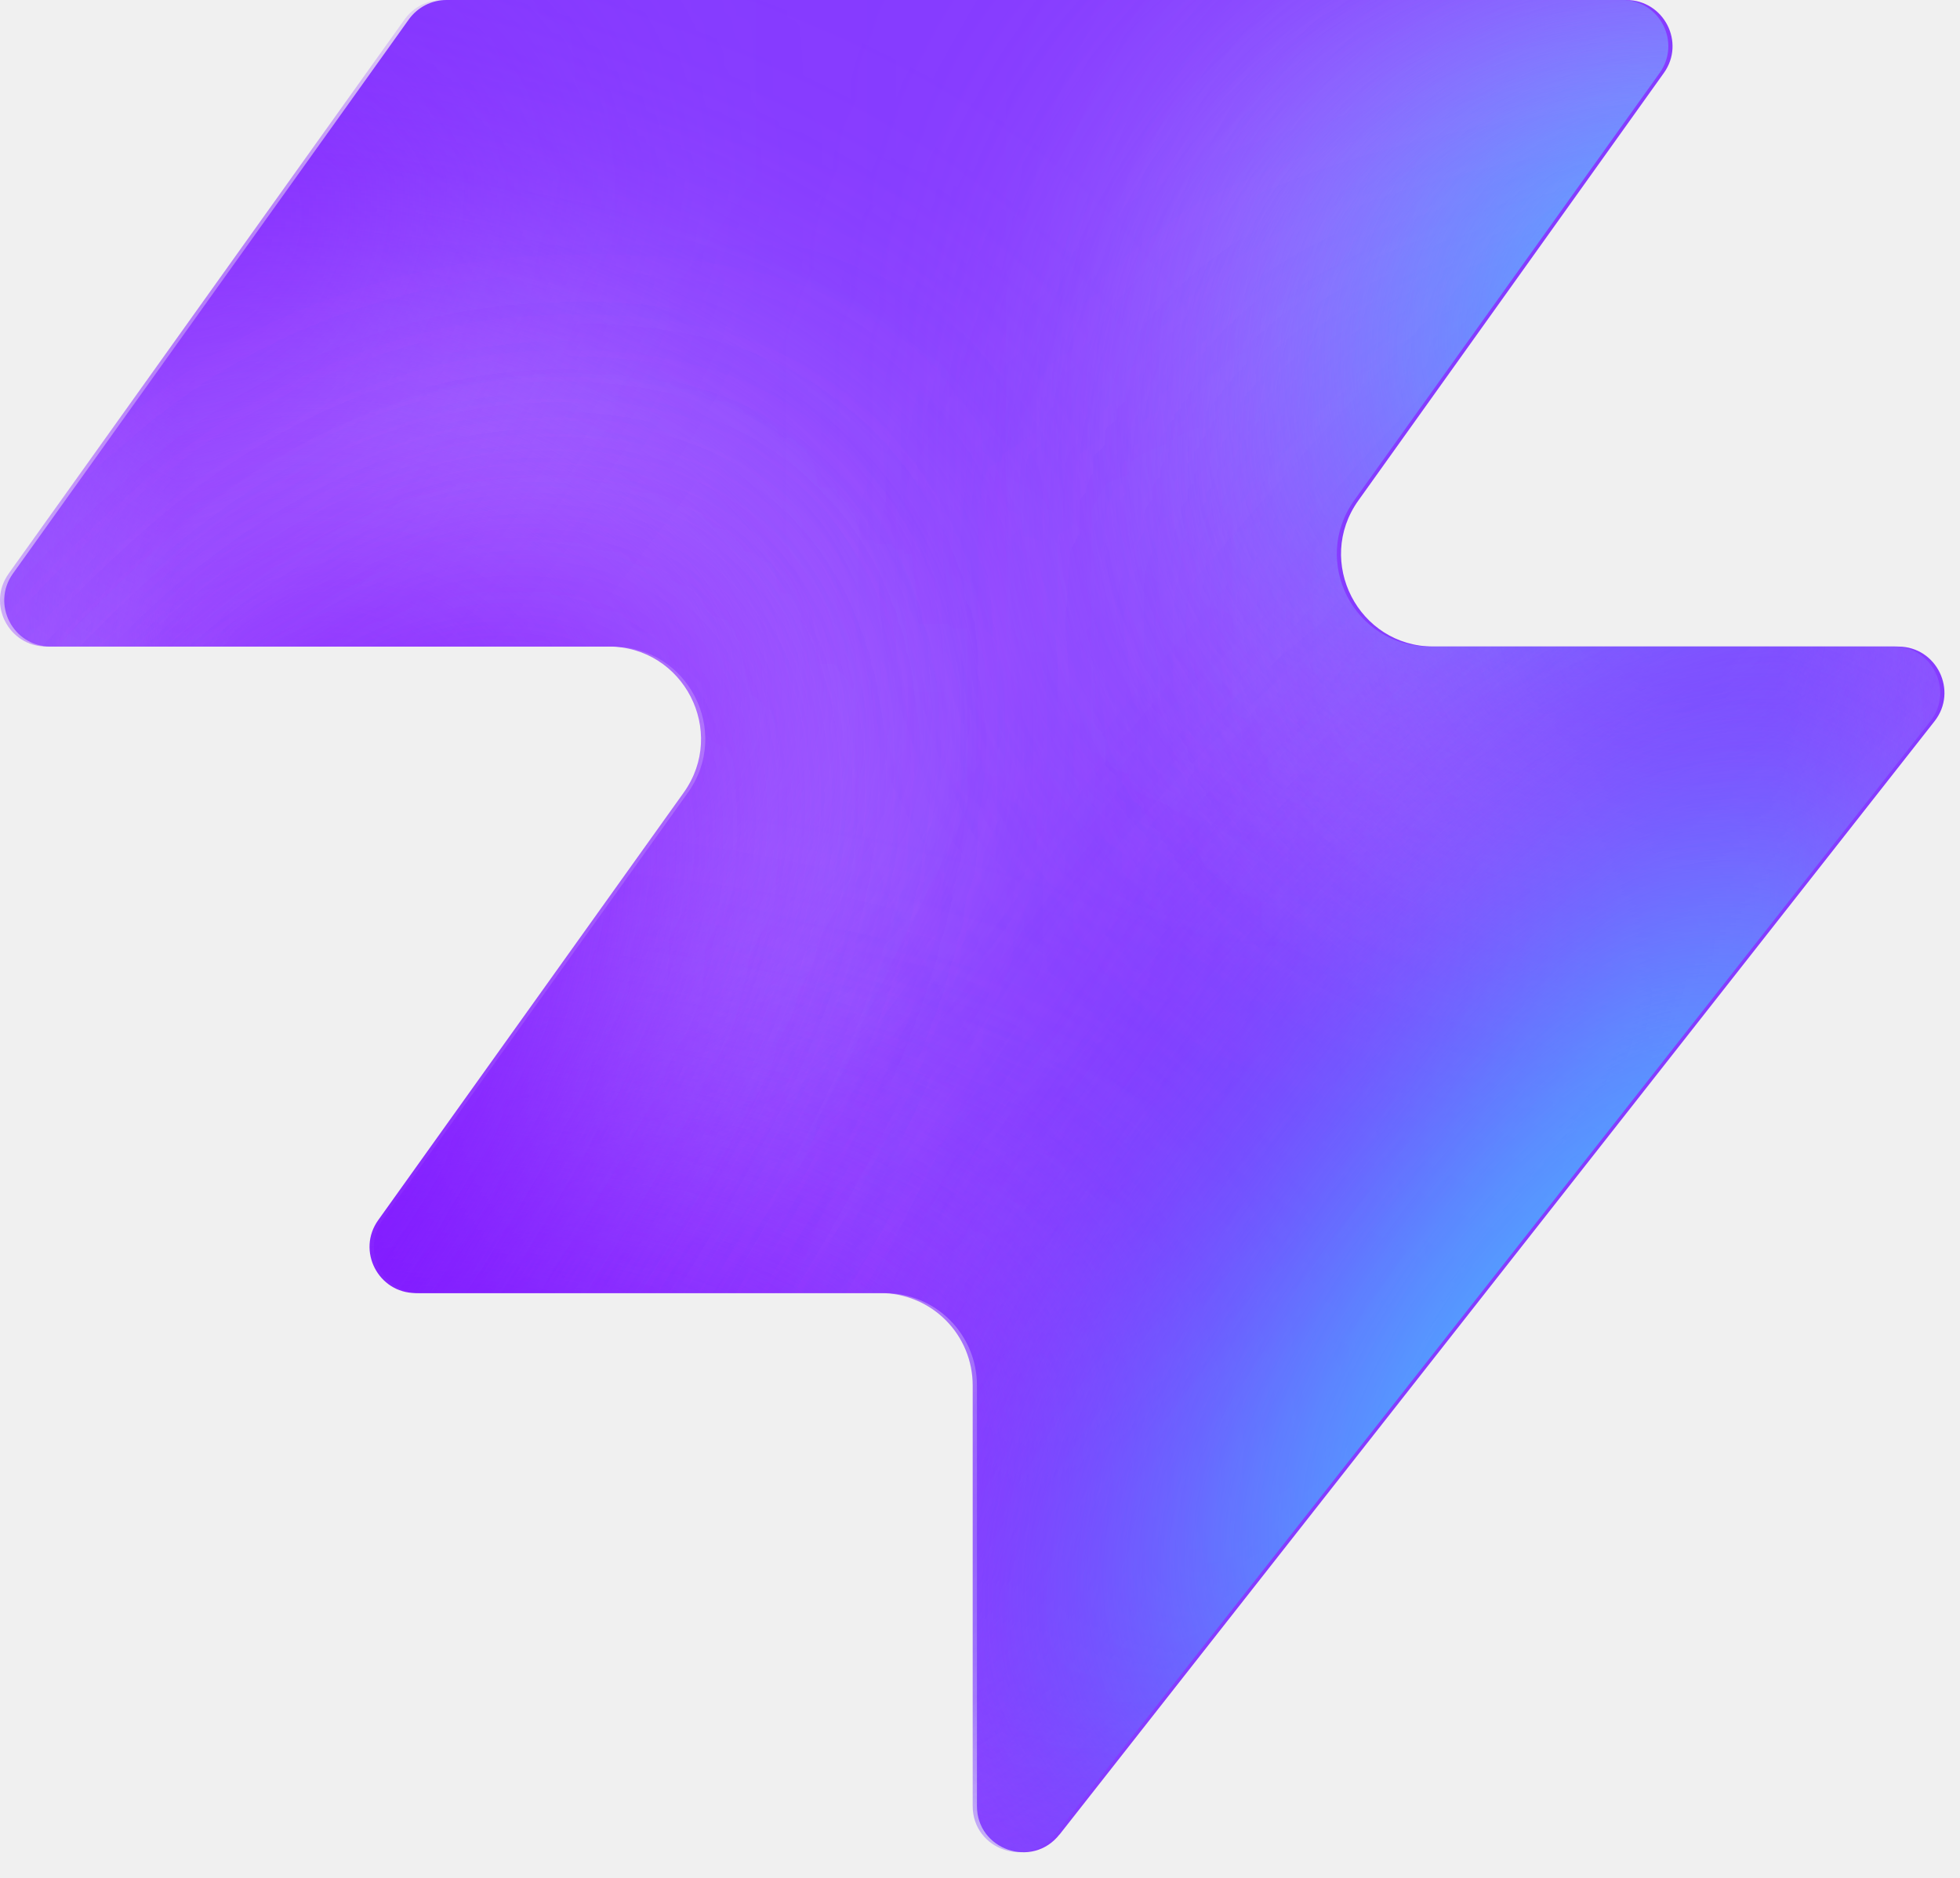
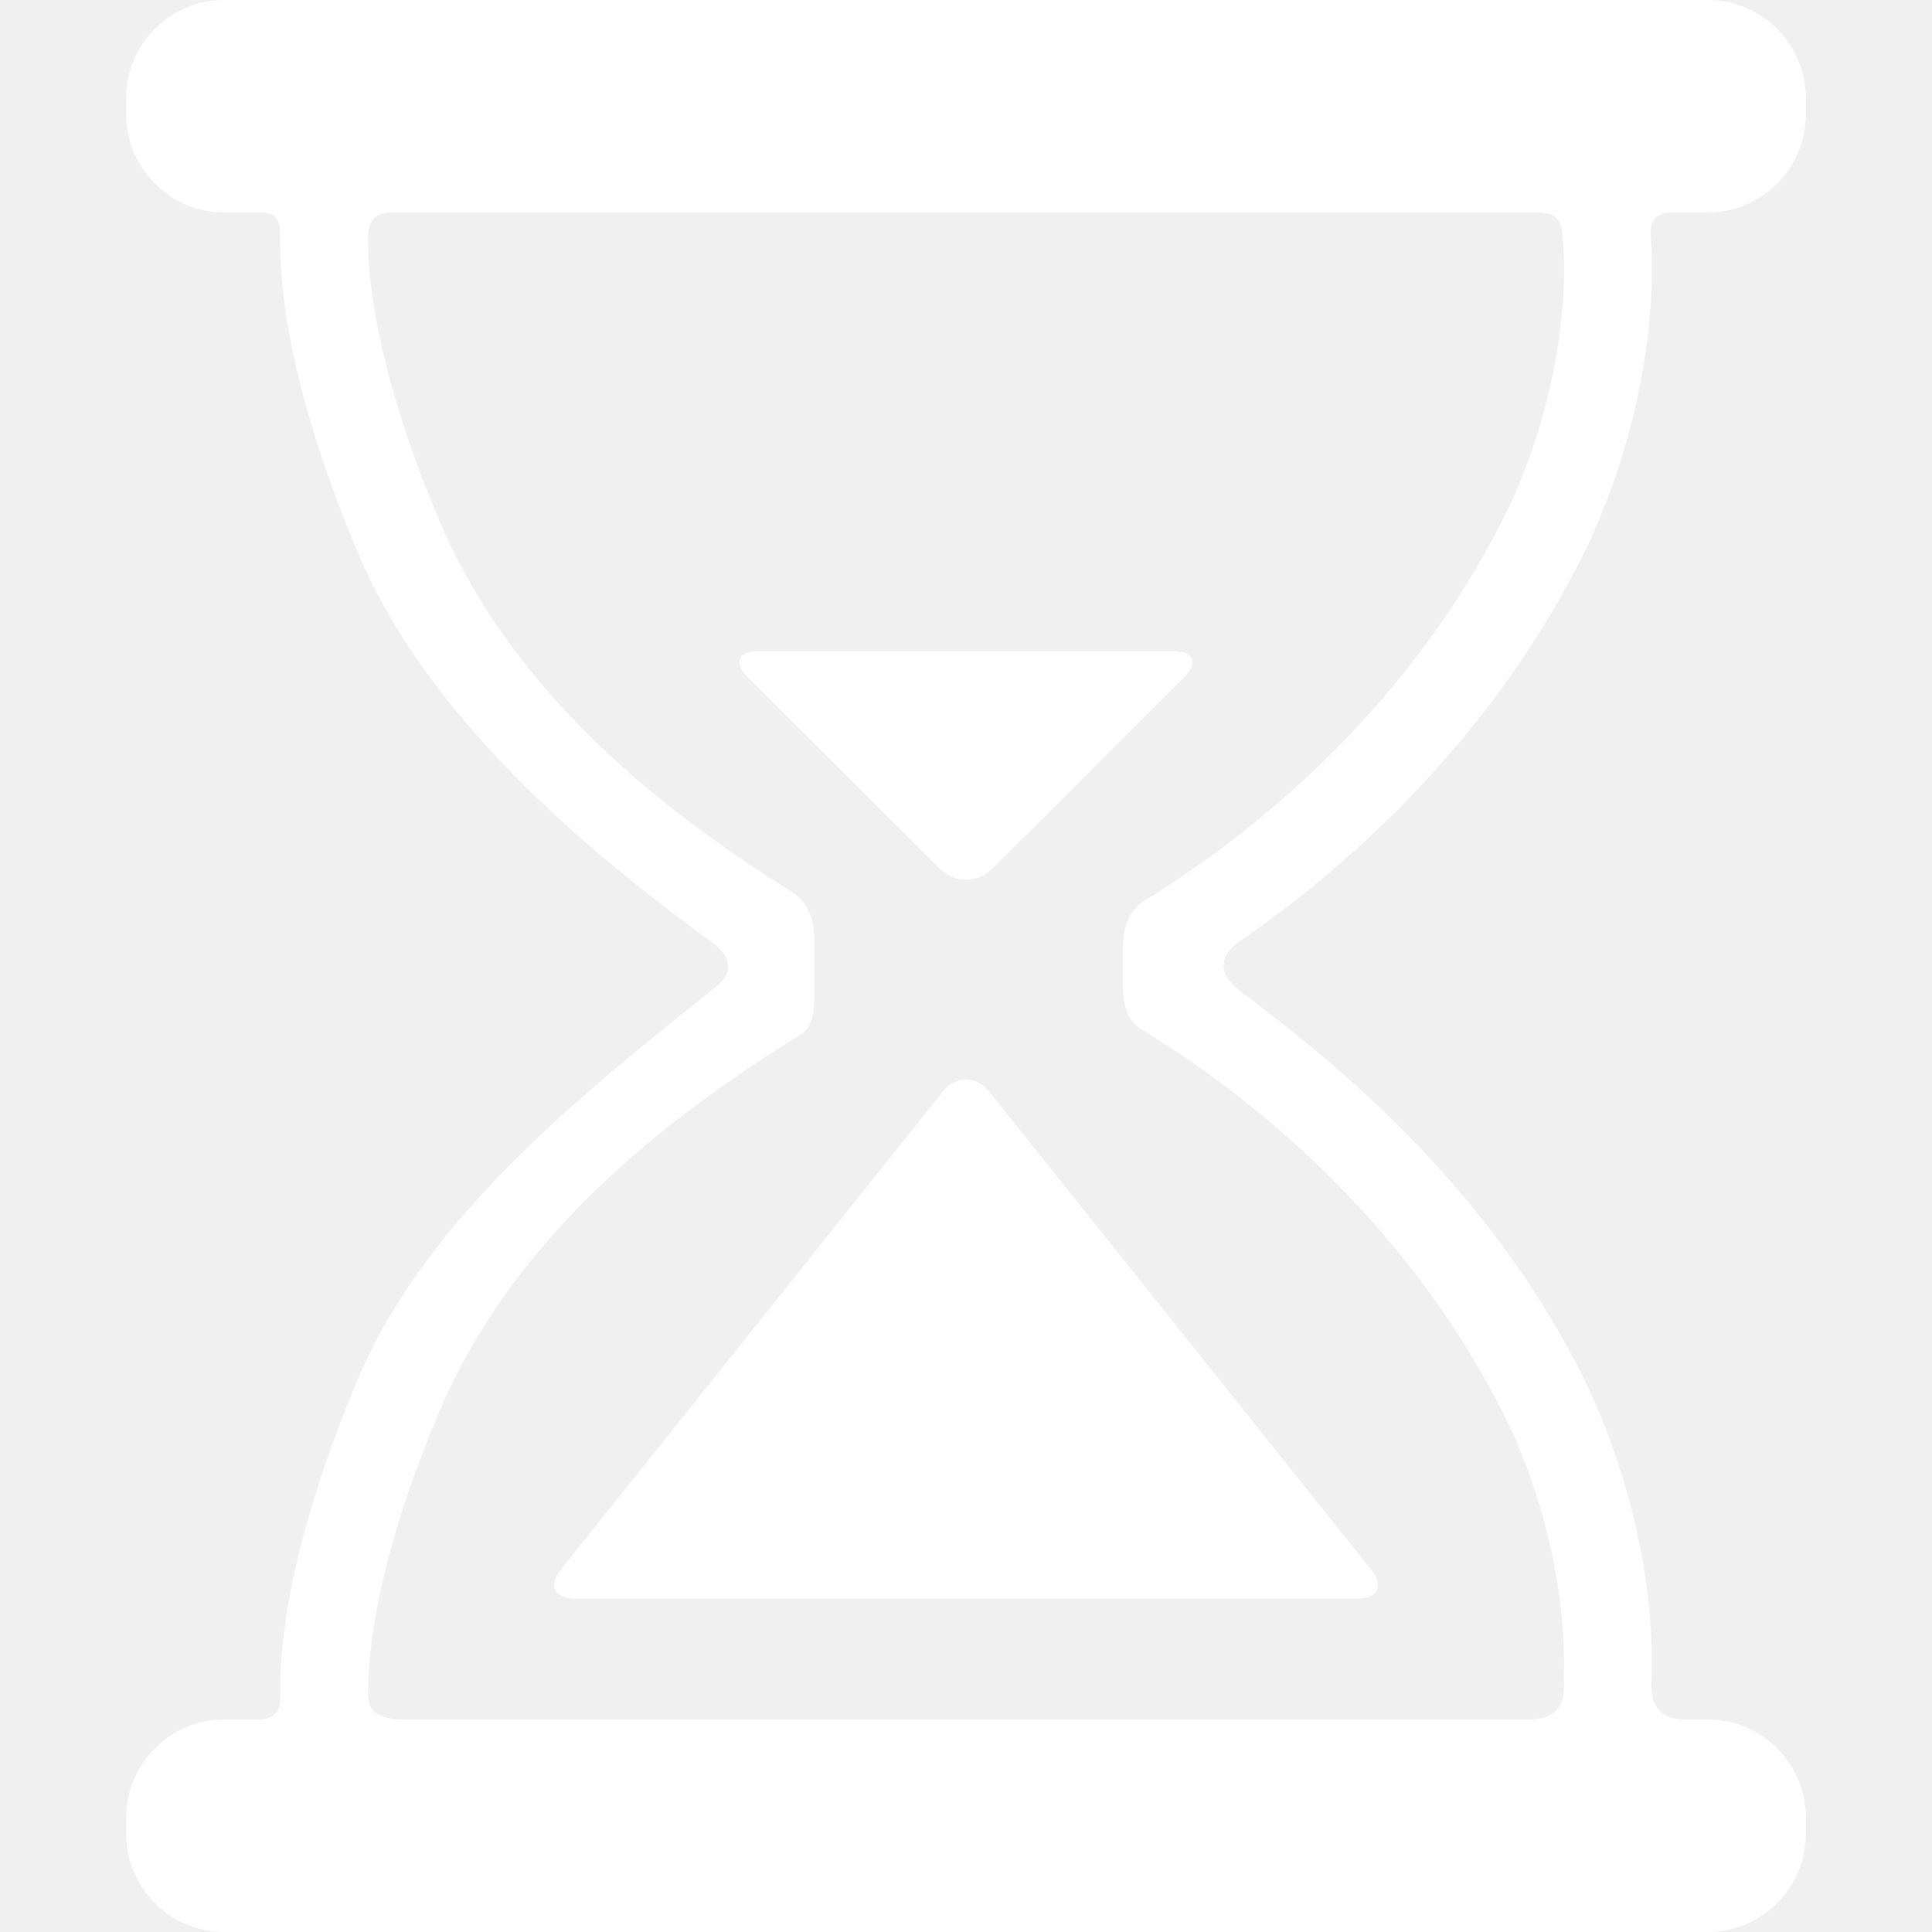
- <svg xmlns="http://www.w3.org/2000/svg" width="48" height="46" fill="none" viewBox="0 0 48 46">
-   <path fill="#863bff" d="M25.946 44.938c-.664.845-2.021.375-2.021-.698V33.937a2.26 2.26 0 0 0-2.262-2.262H10.287c-.92 0-1.456-1.04-.92-1.788l7.48-10.471c1.07-1.497 0-3.578-1.842-3.578H1.237c-.92 0-1.456-1.04-.92-1.788L10.013.474c.214-.297.556-.474.92-.474h28.894c.92 0 1.456 1.04.92 1.788l-7.48 10.471c-1.07 1.498 0 3.579 1.842 3.579h11.377c.943 0 1.473 1.088.89 1.83L25.947 44.94z" style="fill:#863bff;fill:color(display-p3 .525 .23 1);fill-opacity:1" />
-   <mask id="a" width="48" height="46" x="0" y="0" maskUnits="userSpaceOnUse" style="mask-type:alpha">
-     <path fill="#000" d="M25.842 44.938c-.664.844-2.021.375-2.021-.698V33.937a2.26 2.26 0 0 0-2.262-2.262H10.183c-.92 0-1.456-1.04-.92-1.788l7.48-10.471c1.07-1.498 0-3.579-1.842-3.579H1.133c-.92 0-1.456-1.04-.92-1.787L9.91.473c.214-.297.556-.474.92-.474h28.894c.92 0 1.456 1.04.92 1.788l-7.48 10.471c-1.07 1.498 0 3.578 1.842 3.578h11.377c.943 0 1.473 1.088.89 1.832L25.843 44.94z" style="fill:#000;fill-opacity:1" />
-   </mask>
-   <g mask="url(#a)">
-     <g filter="url(#b)">
-       <ellipse cx="5.508" cy="14.704" fill="#ede6ff" rx="5.508" ry="14.704" style="fill:#ede6ff;fill:color(display-p3 .927 .903 1);fill-opacity:1" transform="matrix(.00324 1 1 -.00324 -4.47 31.516)" />
-     </g>
-     <g filter="url(#c)">
-       <ellipse cx="10.399" cy="29.851" fill="#ede6ff" rx="10.399" ry="29.851" style="fill:#ede6ff;fill:color(display-p3 .927 .903 1);fill-opacity:1" transform="matrix(.00324 1 1 -.00324 -39.328 7.883)" />
-     </g>
-     <g filter="url(#d)">
-       <ellipse cx="5.508" cy="30.487" fill="#7e14ff" rx="5.508" ry="30.487" style="fill:#7e14ff;fill:color(display-p3 .492 .077 1);fill-opacity:1" transform="rotate(89.814 -25.913 -14.639)scale(1 -1)" />
-     </g>
-     <g filter="url(#e)">
-       <ellipse cx="5.508" cy="30.599" fill="#7e14ff" rx="5.508" ry="30.599" style="fill:#7e14ff;fill:color(display-p3 .492 .077 1);fill-opacity:1" transform="rotate(89.814 -32.644 -3.334)scale(1 -1)" />
-     </g>
-     <g filter="url(#f)">
-       <ellipse cx="5.508" cy="30.599" fill="#7e14ff" rx="5.508" ry="30.599" style="fill:#7e14ff;fill:color(display-p3 .492 .077 1);fill-opacity:1" transform="matrix(.00324 1 1 -.00324 -34.34 30.47)" />
-     </g>
-     <g filter="url(#g)">
-       <ellipse cx="14.072" cy="22.078" fill="#ede6ff" rx="14.072" ry="22.078" style="fill:#ede6ff;fill:color(display-p3 .927 .903 1);fill-opacity:1" transform="rotate(93.35 24.506 48.493)scale(-1 1)" />
-     </g>
-     <g filter="url(#h)">
-       <ellipse cx="3.47" cy="21.501" fill="#7e14ff" rx="3.47" ry="21.501" style="fill:#7e14ff;fill:color(display-p3 .492 .077 1);fill-opacity:1" transform="rotate(89.009 28.708 47.59)scale(-1 1)" />
-     </g>
-     <g filter="url(#i)">
-       <ellipse cx="3.47" cy="21.501" fill="#7e14ff" rx="3.47" ry="21.501" style="fill:#7e14ff;fill:color(display-p3 .492 .077 1);fill-opacity:1" transform="rotate(89.009 28.708 47.59)scale(-1 1)" />
-     </g>
-     <g filter="url(#j)">
-       <ellipse cx=".387" cy="8.972" fill="#7e14ff" rx="4.407" ry="29.108" style="fill:#7e14ff;fill:color(display-p3 .492 .077 1);fill-opacity:1" transform="rotate(39.51 .387 8.972)" />
-     </g>
-     <g filter="url(#k)">
-       <ellipse cx="47.523" cy="-6.092" fill="#7e14ff" rx="4.407" ry="29.108" style="fill:#7e14ff;fill:color(display-p3 .492 .077 1);fill-opacity:1" transform="rotate(37.892 47.523 -6.092)" />
-     </g>
-     <g filter="url(#l)">
-       <ellipse cx="41.412" cy="6.333" fill="#47bfff" rx="5.971" ry="9.665" style="fill:#47bfff;fill:color(display-p3 .28 .748 1);fill-opacity:1" transform="rotate(37.892 41.412 6.333)" />
-     </g>
-     <g filter="url(#m)">
-       <ellipse cx="-1.879" cy="38.332" fill="#7e14ff" rx="4.407" ry="29.108" style="fill:#7e14ff;fill:color(display-p3 .492 .077 1);fill-opacity:1" transform="rotate(37.892 -1.88 38.332)" />
-     </g>
-     <g filter="url(#n)">
-       <ellipse cx="-1.879" cy="38.332" fill="#7e14ff" rx="4.407" ry="29.108" style="fill:#7e14ff;fill:color(display-p3 .492 .077 1);fill-opacity:1" transform="rotate(37.892 -1.88 38.332)" />
-     </g>
-     <g filter="url(#o)">
-       <ellipse cx="35.651" cy="29.907" fill="#7e14ff" rx="4.407" ry="29.108" style="fill:#7e14ff;fill:color(display-p3 .492 .077 1);fill-opacity:1" transform="rotate(37.892 35.651 29.907)" />
-     </g>
-     <g filter="url(#p)">
-       <ellipse cx="38.418" cy="32.4" fill="#47bfff" rx="5.971" ry="15.297" style="fill:#47bfff;fill:color(display-p3 .28 .748 1);fill-opacity:1" transform="rotate(37.892 38.418 32.4)" />
+ <svg xmlns="http://www.w3.org/2000/svg" fill="#ffffff" height="800px" width="800px" version="1.1" id="Capa_1" viewBox="0 0 347.337 347.337" xml:space="preserve">
+   <g id="SVGRepo_bgCarrier" stroke-width="0" />
+   <g id="SVGRepo_tracerCarrier" stroke-linecap="round" stroke-linejoin="round" />
+   <g id="SVGRepo_iconCarrier">
+     <g>
+       <g id="Layer_5_73_">
+         <g>
+           <path d="M324.658,20.572v-2.938C324.658,7.935,316.724,0,307.025,0H40.313c-9.699,0-17.635,7.935-17.635,17.634v2.938 c0,9.699,7.935,17.634,17.635,17.634h6.814c3.5,0,3.223,3.267,3.223,4.937c0,19.588,8.031,42.231,14.186,56.698 c12.344,29.012,40.447,52.813,63.516,69.619c4.211,3.068,3.201,5.916,0.756,7.875c-22.375,17.924-51.793,40.832-64.271,70.16 c-6.059,14.239-13.934,36.4-14.18,55.772c-0.025,1.987,0.771,5.862-3.979,5.862h-6.064c-9.699,0-17.635,7.936-17.635,17.634v2.94 c0,9.698,7.935,17.634,17.635,17.634h266.713c9.699,0,17.633-7.936,17.633-17.634v-2.94c0-9.698-7.934-17.634-17.633-17.634 h-3.816c-7,0-6.326-5.241-6.254-7.958c0.488-18.094-4.832-38.673-12.617-54.135c-17.318-34.389-44.629-56.261-61.449-68.915 c-3.65-2.745-4.018-6.143,0-8.906c17.342-11.929,44.131-34.526,61.449-68.916c8.289-16.464,13.785-38.732,12.447-57.621 c-0.105-1.514-0.211-4.472,3.758-4.472h6.482C316.725,38.206,324.658,30.272,324.658,20.572z M270.271,93.216 c-16.113,31.998-41.967,54.881-64.455,68.67c-1.354,0.831-3.936,2.881-3.936,8.602v6.838c0,6.066,2.752,7.397,4.199,8.286 c22.486,13.806,48.143,36.636,64.191,68.508c7.414,14.727,11.266,32.532,10.885,46.702c-0.078,2.947,1.053,8.308-6.613,8.308 H72.627c-6.75,0-6.475-3.37-6.459-5.213c0.117-12.895,4.563-30.757,12.859-50.255c14.404-33.854,44.629-54.988,64.75-67.577 c0.896-0.561,2.629-1.567,2.629-6.922v-10.236c0-5.534-2.656-7.688-4.057-8.57c-20.098-12.688-49.256-33.618-63.322-66.681 c-8.383-19.702-12.834-37.732-12.861-50.657c-0.002-1.694,0.211-4.812,3.961-4.812h206.582c4.168,0,4.127,3.15,4.264,4.829 C282.156,57.681,278.307,77.257,270.271,93.216z" />
+           <path d="M169.541,196.2l-68.748,86.03c-2.27,2.842-1.152,5.166,2.484,5.166h140.781c3.637,0,4.756-2.324,2.484-5.166 l-68.746-86.03C175.525,193.358,171.811,193.358,169.541,196.2z" />
+           <path d="M168.986,156.219c2.576,2.568,6.789,2.568,9.363,0l34.576-34.489c2.574-2.568,1.707-4.67-1.932-4.67H136.34 c-3.637,0-4.506,2.102-1.932,4.67L168.986,156.219z" />
+         </g>
+       </g>
    </g>
  </g>
-   <defs>
-     <filter id="b" width="60.045" height="41.654" x="-19.77" y="16.149" color-interpolation-filters="sRGB" filterUnits="userSpaceOnUse">
-       <feFlood flood-opacity="0" result="BackgroundImageFix" />
-       <feBlend in="SourceGraphic" in2="BackgroundImageFix" result="shape" />
-       <feGaussianBlur result="effect1_foregroundBlur_2002_17158" stdDeviation="7.659" />
-     </filter>
-     <filter id="c" width="90.34" height="51.437" x="-54.613" y="-7.533" color-interpolation-filters="sRGB" filterUnits="userSpaceOnUse">
-       <feFlood flood-opacity="0" result="BackgroundImageFix" />
-       <feBlend in="SourceGraphic" in2="BackgroundImageFix" result="shape" />
-       <feGaussianBlur result="effect1_foregroundBlur_2002_17158" stdDeviation="7.659" />
-     </filter>
-     <filter id="d" width="79.355" height="29.4" x="-49.64" y="2.03" color-interpolation-filters="sRGB" filterUnits="userSpaceOnUse">
-       <feFlood flood-opacity="0" result="BackgroundImageFix" />
-       <feBlend in="SourceGraphic" in2="BackgroundImageFix" result="shape" />
-       <feGaussianBlur result="effect1_foregroundBlur_2002_17158" stdDeviation="4.596" />
-     </filter>
-     <filter id="e" width="79.579" height="29.4" x="-45.045" y="20.029" color-interpolation-filters="sRGB" filterUnits="userSpaceOnUse">
-       <feFlood flood-opacity="0" result="BackgroundImageFix" />
-       <feBlend in="SourceGraphic" in2="BackgroundImageFix" result="shape" />
-       <feGaussianBlur result="effect1_foregroundBlur_2002_17158" stdDeviation="4.596" />
-     </filter>
-     <filter id="f" width="79.579" height="29.4" x="-43.513" y="21.178" color-interpolation-filters="sRGB" filterUnits="userSpaceOnUse">
-       <feFlood flood-opacity="0" result="BackgroundImageFix" />
-       <feBlend in="SourceGraphic" in2="BackgroundImageFix" result="shape" />
-       <feGaussianBlur result="effect1_foregroundBlur_2002_17158" stdDeviation="4.596" />
-     </filter>
-     <filter id="g" width="74.749" height="58.852" x="15.756" y="-17.901" color-interpolation-filters="sRGB" filterUnits="userSpaceOnUse">
-       <feFlood flood-opacity="0" result="BackgroundImageFix" />
-       <feBlend in="SourceGraphic" in2="BackgroundImageFix" result="shape" />
-       <feGaussianBlur result="effect1_foregroundBlur_2002_17158" stdDeviation="7.659" />
-     </filter>
-     <filter id="h" width="61.377" height="25.362" x="23.548" y="2.284" color-interpolation-filters="sRGB" filterUnits="userSpaceOnUse">
-       <feFlood flood-opacity="0" result="BackgroundImageFix" />
-       <feBlend in="SourceGraphic" in2="BackgroundImageFix" result="shape" />
-       <feGaussianBlur result="effect1_foregroundBlur_2002_17158" stdDeviation="4.596" />
-     </filter>
-     <filter id="i" width="61.377" height="25.362" x="23.548" y="2.284" color-interpolation-filters="sRGB" filterUnits="userSpaceOnUse">
-       <feFlood flood-opacity="0" result="BackgroundImageFix" />
-       <feBlend in="SourceGraphic" in2="BackgroundImageFix" result="shape" />
-       <feGaussianBlur result="effect1_foregroundBlur_2002_17158" stdDeviation="4.596" />
-     </filter>
-     <filter id="j" width="56.045" height="63.649" x="-27.636" y="-22.853" color-interpolation-filters="sRGB" filterUnits="userSpaceOnUse">
-       <feFlood flood-opacity="0" result="BackgroundImageFix" />
-       <feBlend in="SourceGraphic" in2="BackgroundImageFix" result="shape" />
-       <feGaussianBlur result="effect1_foregroundBlur_2002_17158" stdDeviation="4.596" />
-     </filter>
-     <filter id="k" width="54.814" height="64.646" x="20.116" y="-38.415" color-interpolation-filters="sRGB" filterUnits="userSpaceOnUse">
-       <feFlood flood-opacity="0" result="BackgroundImageFix" />
-       <feBlend in="SourceGraphic" in2="BackgroundImageFix" result="shape" />
-       <feGaussianBlur result="effect1_foregroundBlur_2002_17158" stdDeviation="4.596" />
-     </filter>
-     <filter id="l" width="33.541" height="35.313" x="24.641" y="-11.323" color-interpolation-filters="sRGB" filterUnits="userSpaceOnUse">
-       <feFlood flood-opacity="0" result="BackgroundImageFix" />
-       <feBlend in="SourceGraphic" in2="BackgroundImageFix" result="shape" />
-       <feGaussianBlur result="effect1_foregroundBlur_2002_17158" stdDeviation="4.596" />
-     </filter>
-     <filter id="m" width="54.814" height="64.646" x="-29.286" y="6.009" color-interpolation-filters="sRGB" filterUnits="userSpaceOnUse">
-       <feFlood flood-opacity="0" result="BackgroundImageFix" />
-       <feBlend in="SourceGraphic" in2="BackgroundImageFix" result="shape" />
-       <feGaussianBlur result="effect1_foregroundBlur_2002_17158" stdDeviation="4.596" />
-     </filter>
-     <filter id="n" width="54.814" height="64.646" x="-29.286" y="6.009" color-interpolation-filters="sRGB" filterUnits="userSpaceOnUse">
-       <feFlood flood-opacity="0" result="BackgroundImageFix" />
-       <feBlend in="SourceGraphic" in2="BackgroundImageFix" result="shape" />
-       <feGaussianBlur result="effect1_foregroundBlur_2002_17158" stdDeviation="4.596" />
-     </filter>
-     <filter id="o" width="54.814" height="64.646" x="8.244" y="-2.416" color-interpolation-filters="sRGB" filterUnits="userSpaceOnUse">
-       <feFlood flood-opacity="0" result="BackgroundImageFix" />
-       <feBlend in="SourceGraphic" in2="BackgroundImageFix" result="shape" />
-       <feGaussianBlur result="effect1_foregroundBlur_2002_17158" stdDeviation="4.596" />
-     </filter>
-     <filter id="p" width="39.409" height="43.623" x="18.713" y="10.588" color-interpolation-filters="sRGB" filterUnits="userSpaceOnUse">
-       <feFlood flood-opacity="0" result="BackgroundImageFix" />
-       <feBlend in="SourceGraphic" in2="BackgroundImageFix" result="shape" />
-       <feGaussianBlur result="effect1_foregroundBlur_2002_17158" stdDeviation="4.596" />
-     </filter>
-   </defs>
</svg>
